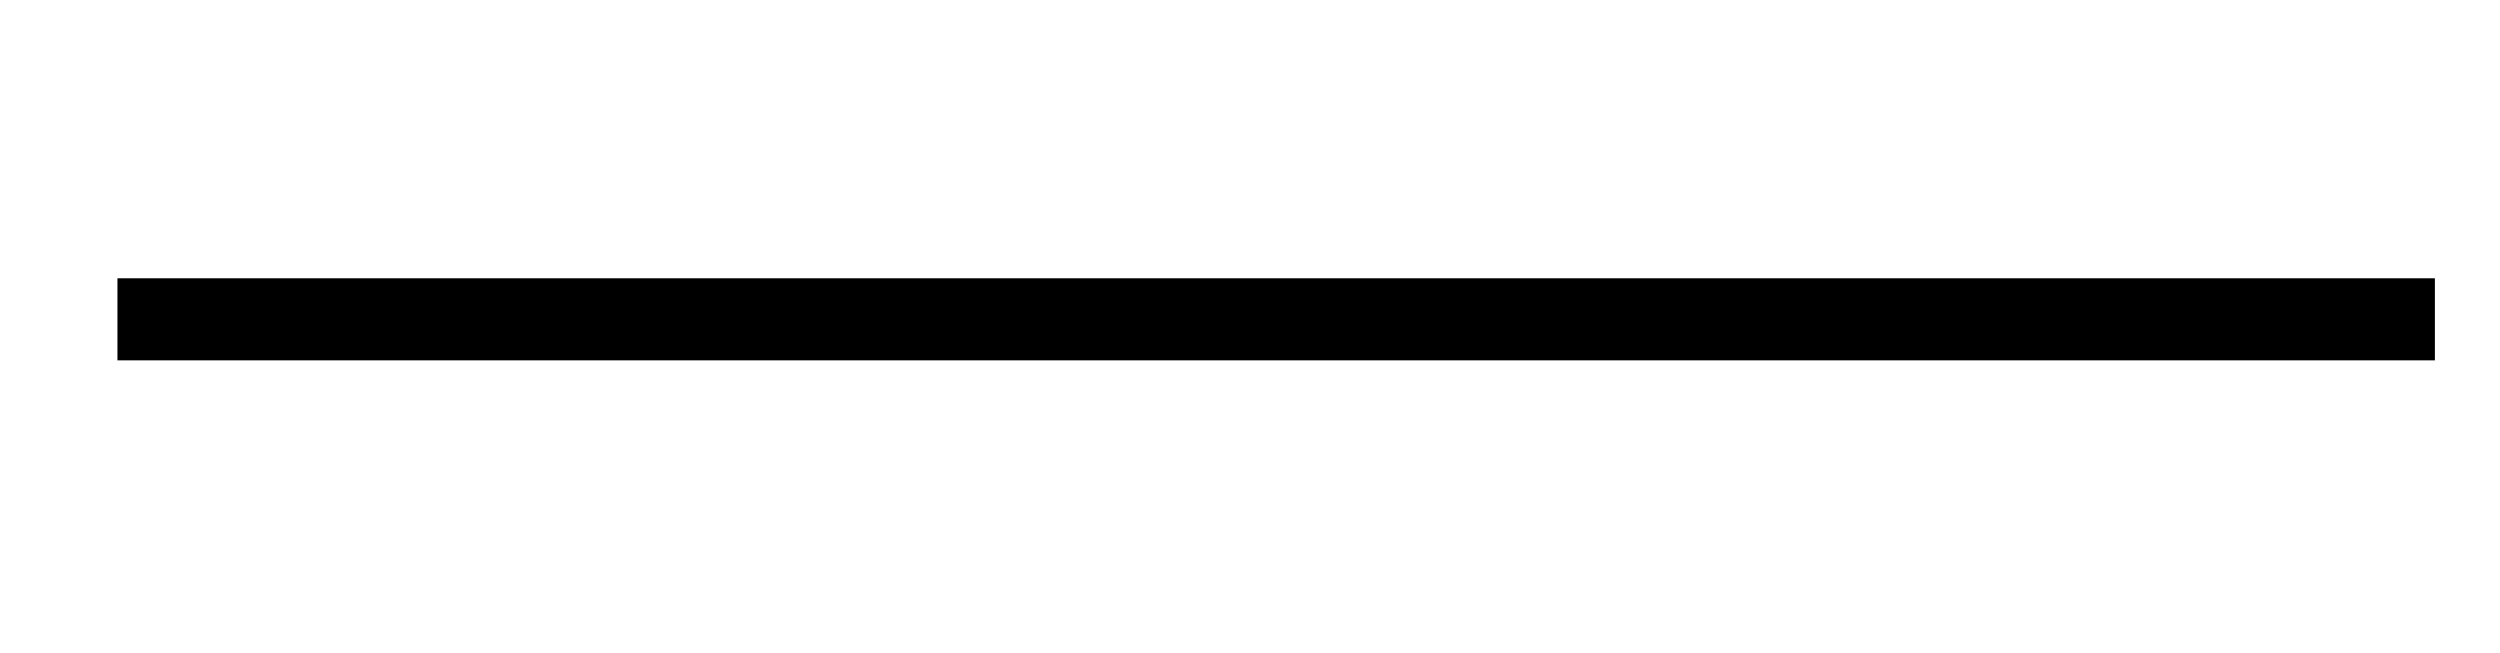
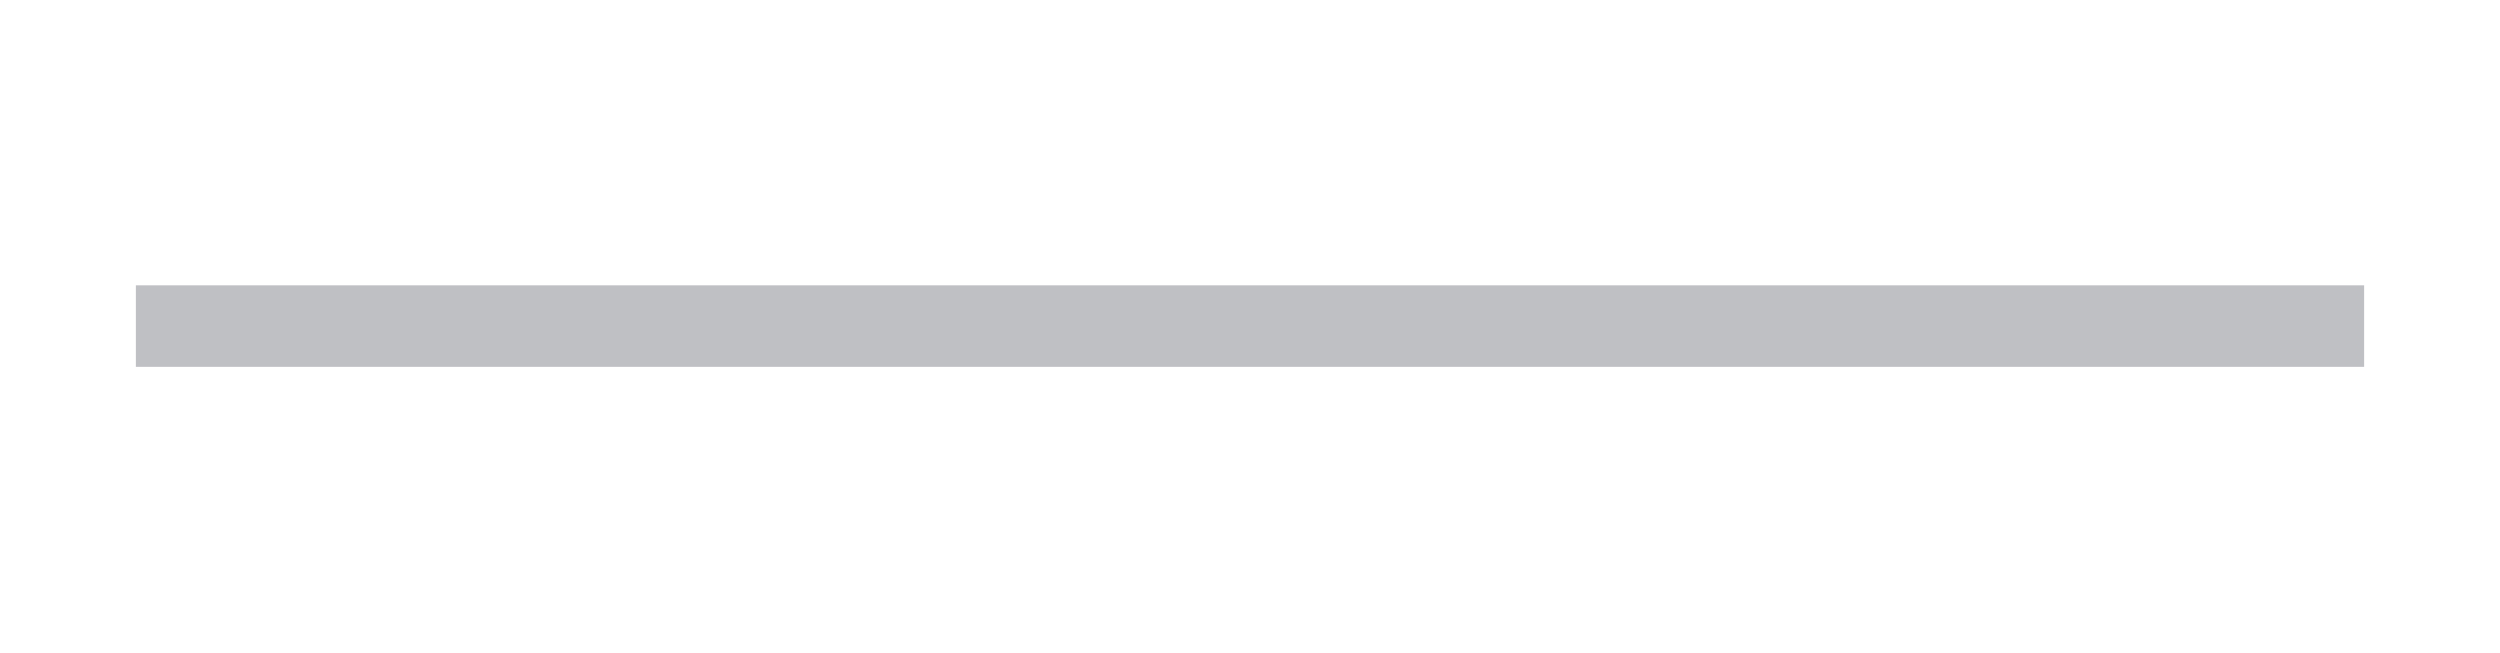
- <svg xmlns="http://www.w3.org/2000/svg" width="92" height="24" id="svg3759" version="1.1">
-   <defs id="defs3761" />
-   <g id="layer1" transform="translate(0,-1028.362)">
-     <path style="fill:none;stroke:#000000;stroke-width:3.02;stroke-linecap:butt;stroke-linejoin:miter;stroke-miterlimit:4;stroke-opacity:1;stroke-dasharray:none;stroke-dashoffset:0" d="m 4.322,1040.113 85.282,0 0,0 0,0" id="path3767" />
+ <svg xmlns="http://www.w3.org/2000/svg" version="1.1" id="svg3759" x="0px" y="0px" width="92px" height="24px" viewBox="0 0 92 24" enable-background="new 0 0 92 24" xml:space="preserve">
+   <g>
+     <rect x="5" y="10.5" fill="#BFC0C4" width="82" height="3" />
  </g>
</svg>
